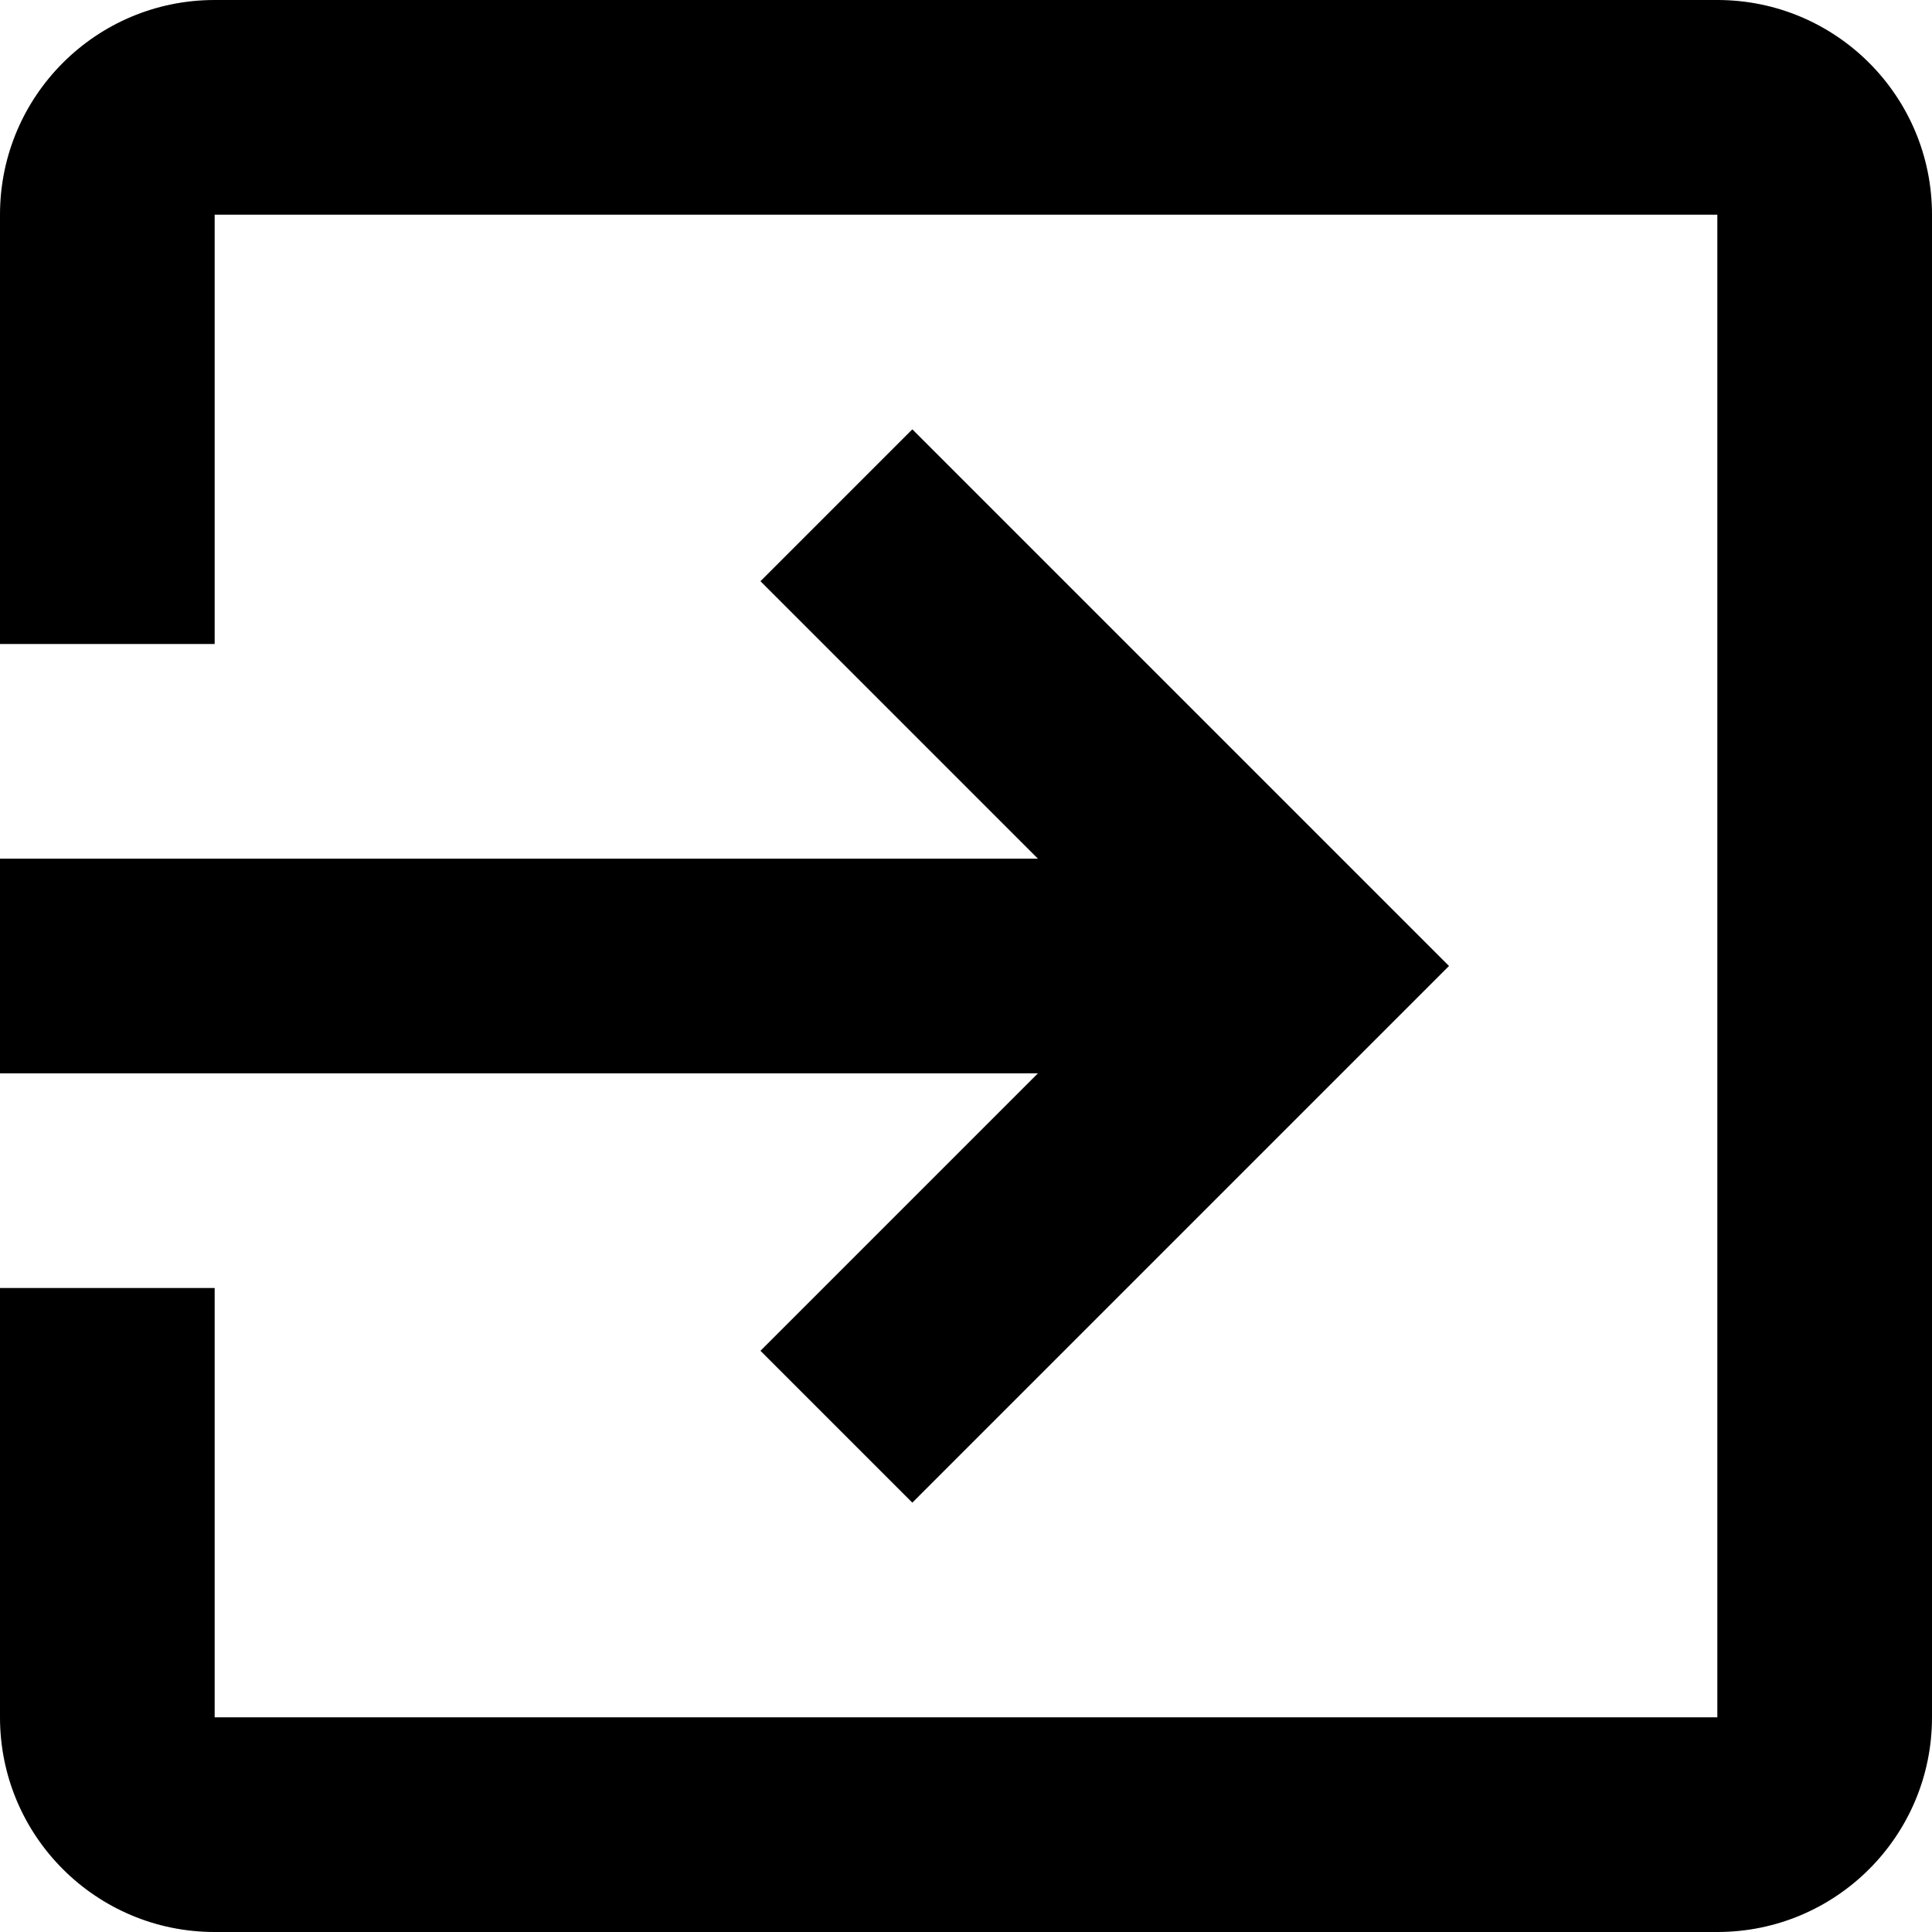
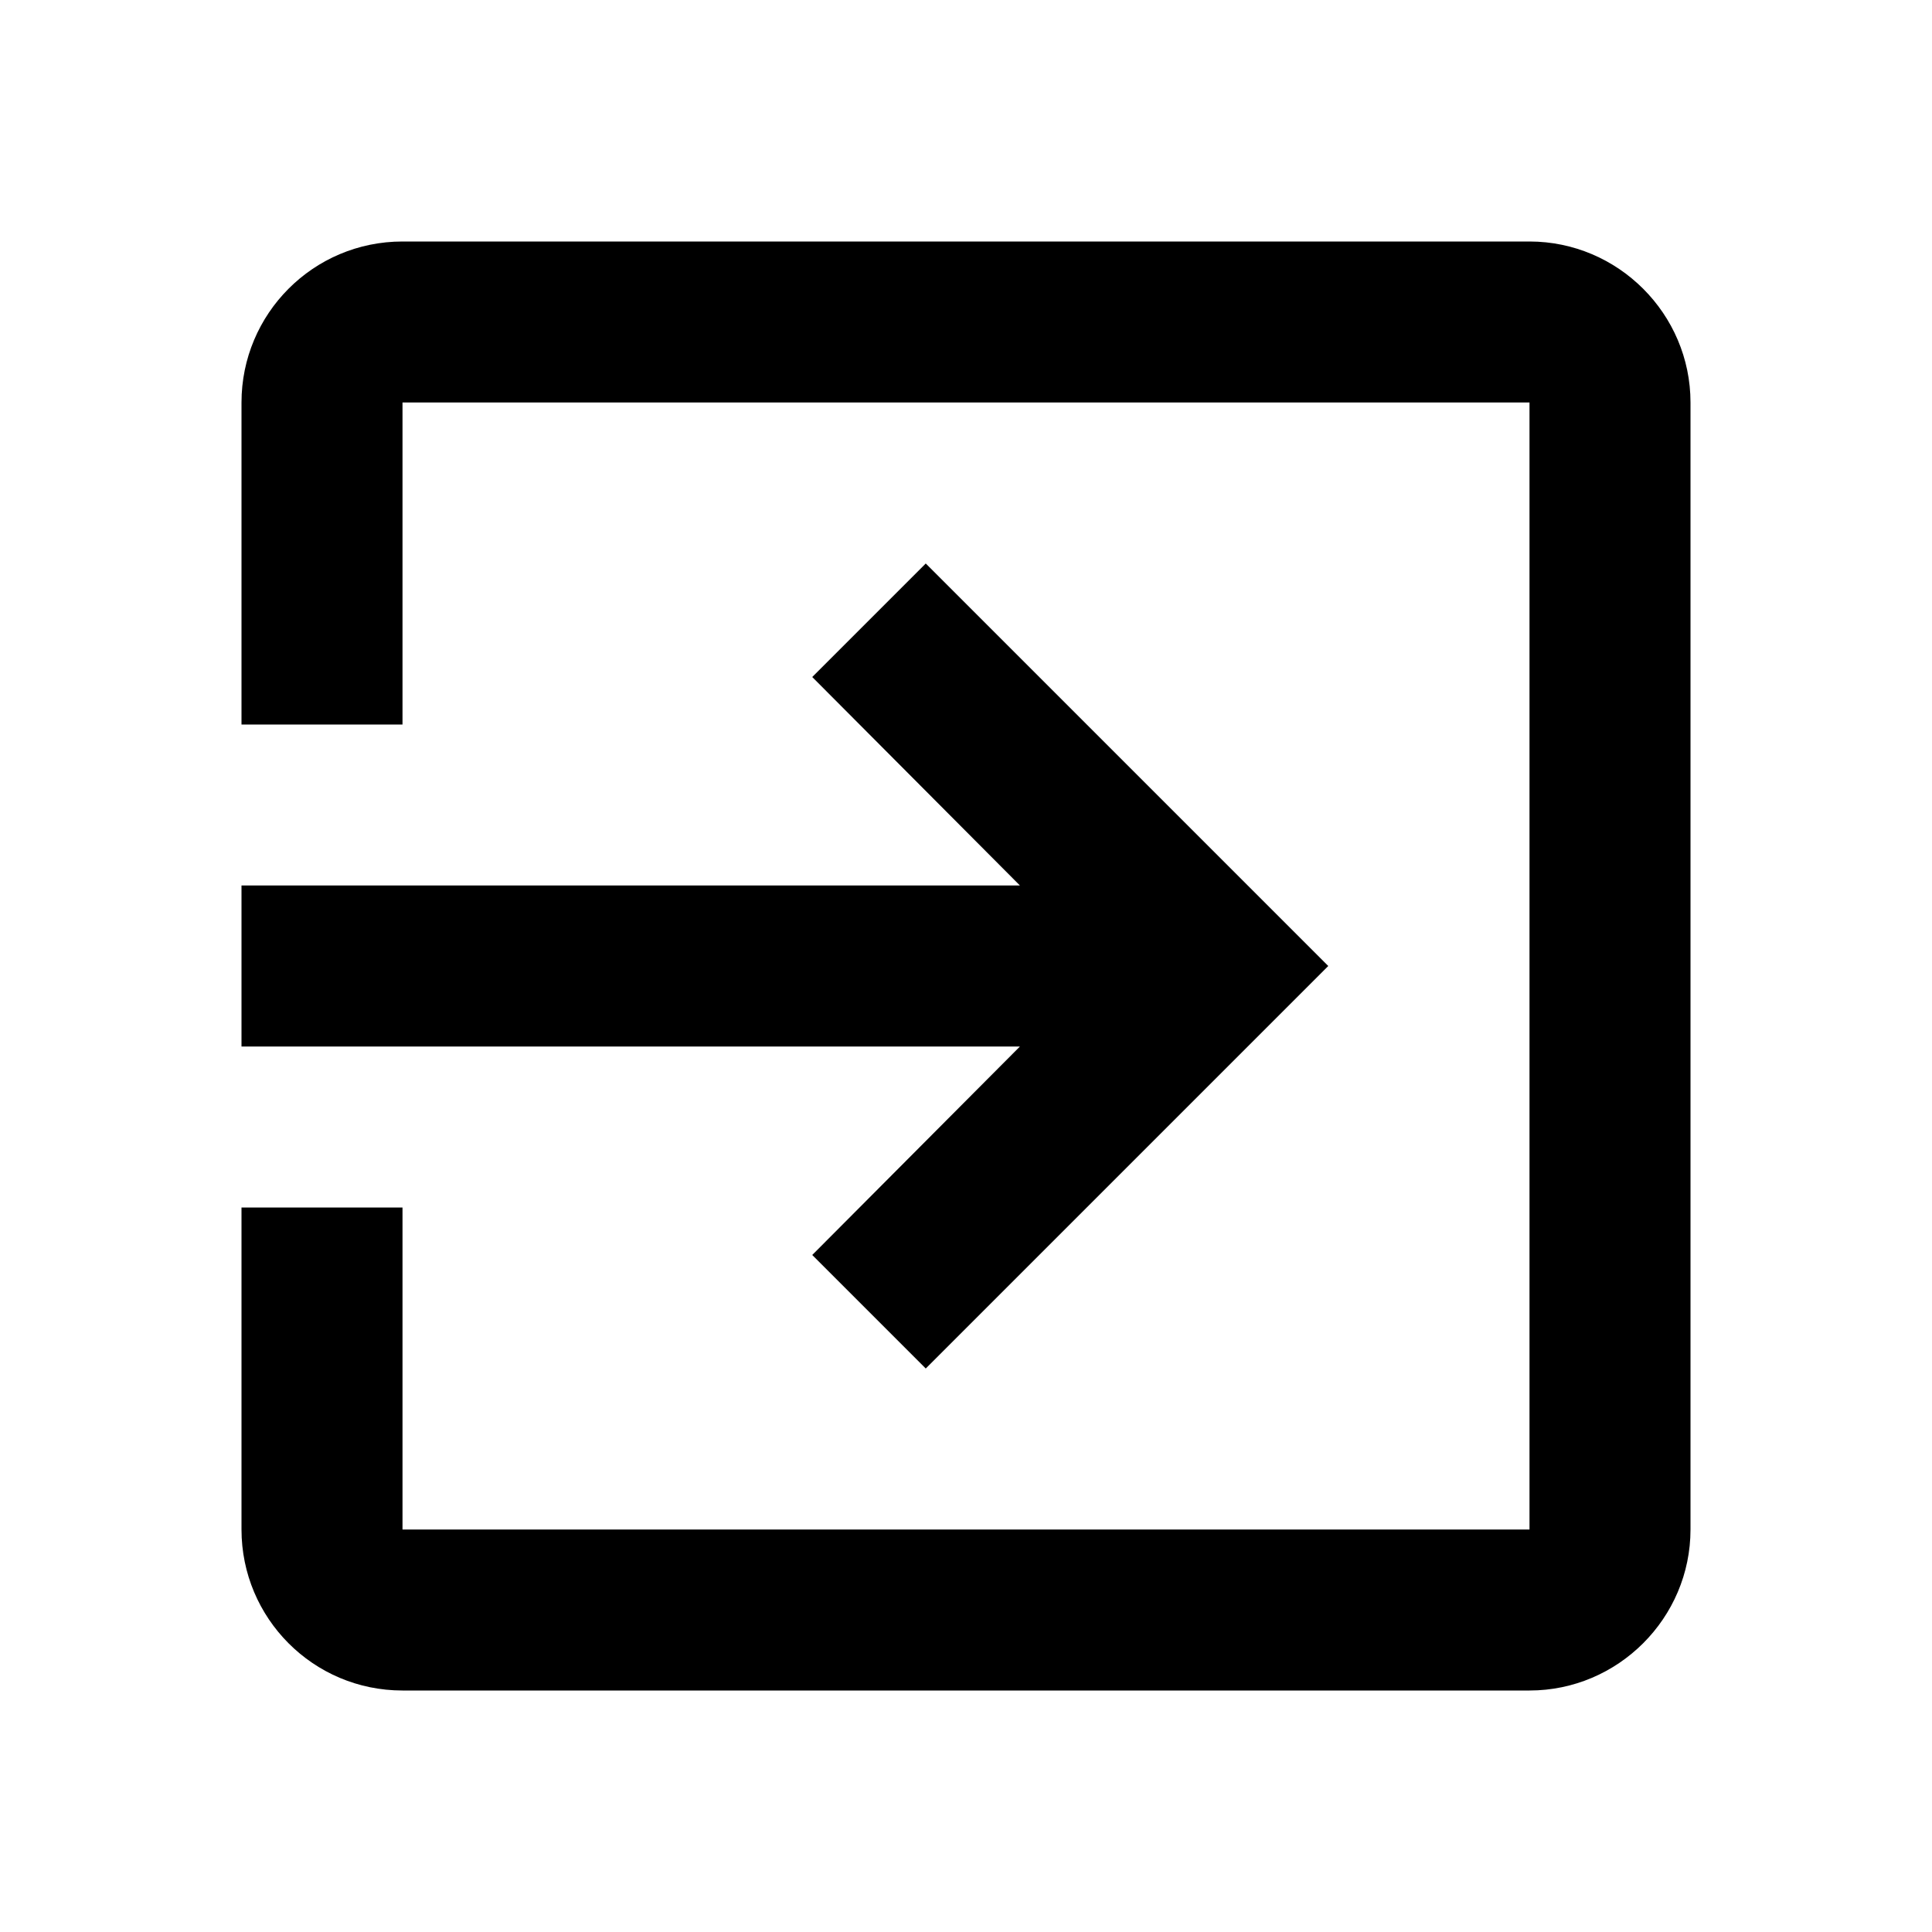
- <svg viewBox="0 0 384 384">
-   <g>
-     <path d="M341.333,0H42.667C19.093,0,0,19.093,0,42.667V128h42.667V42.667h298.667v298.667H42.667V256H0v85.333     C0,364.907,19.093,384,42.667,384h298.667C364.907,384,384,364.907,384,341.333V42.667C384,19.093,364.907,0,341.333,0z" />
-     <polygon points="151.147,268.48 181.333,298.667 288,192 181.333,85.333 151.147,115.52 206.293,170.667 0,170.667 0,213.333      206.293,213.333    " />
-   </g>
+ <svg viewBox="0 0 24 24">
+   <path d="M0 0h24v24H0z" fill="none" />
+   <path d="M10.09 15.59L11.5 17l5-5-5-5-1.41 1.41L12.67 11H3v2h9.67l-2.58 2.59zM19 3H5c-1.11 0-2 .9-2 2v4h2V5h14v14H5v-4H3v4c0 1.1.89 2 2 2h14c1.1 0 2-.9 2-2V5c0-1.1-.9-2-2-2z" />
</svg>
